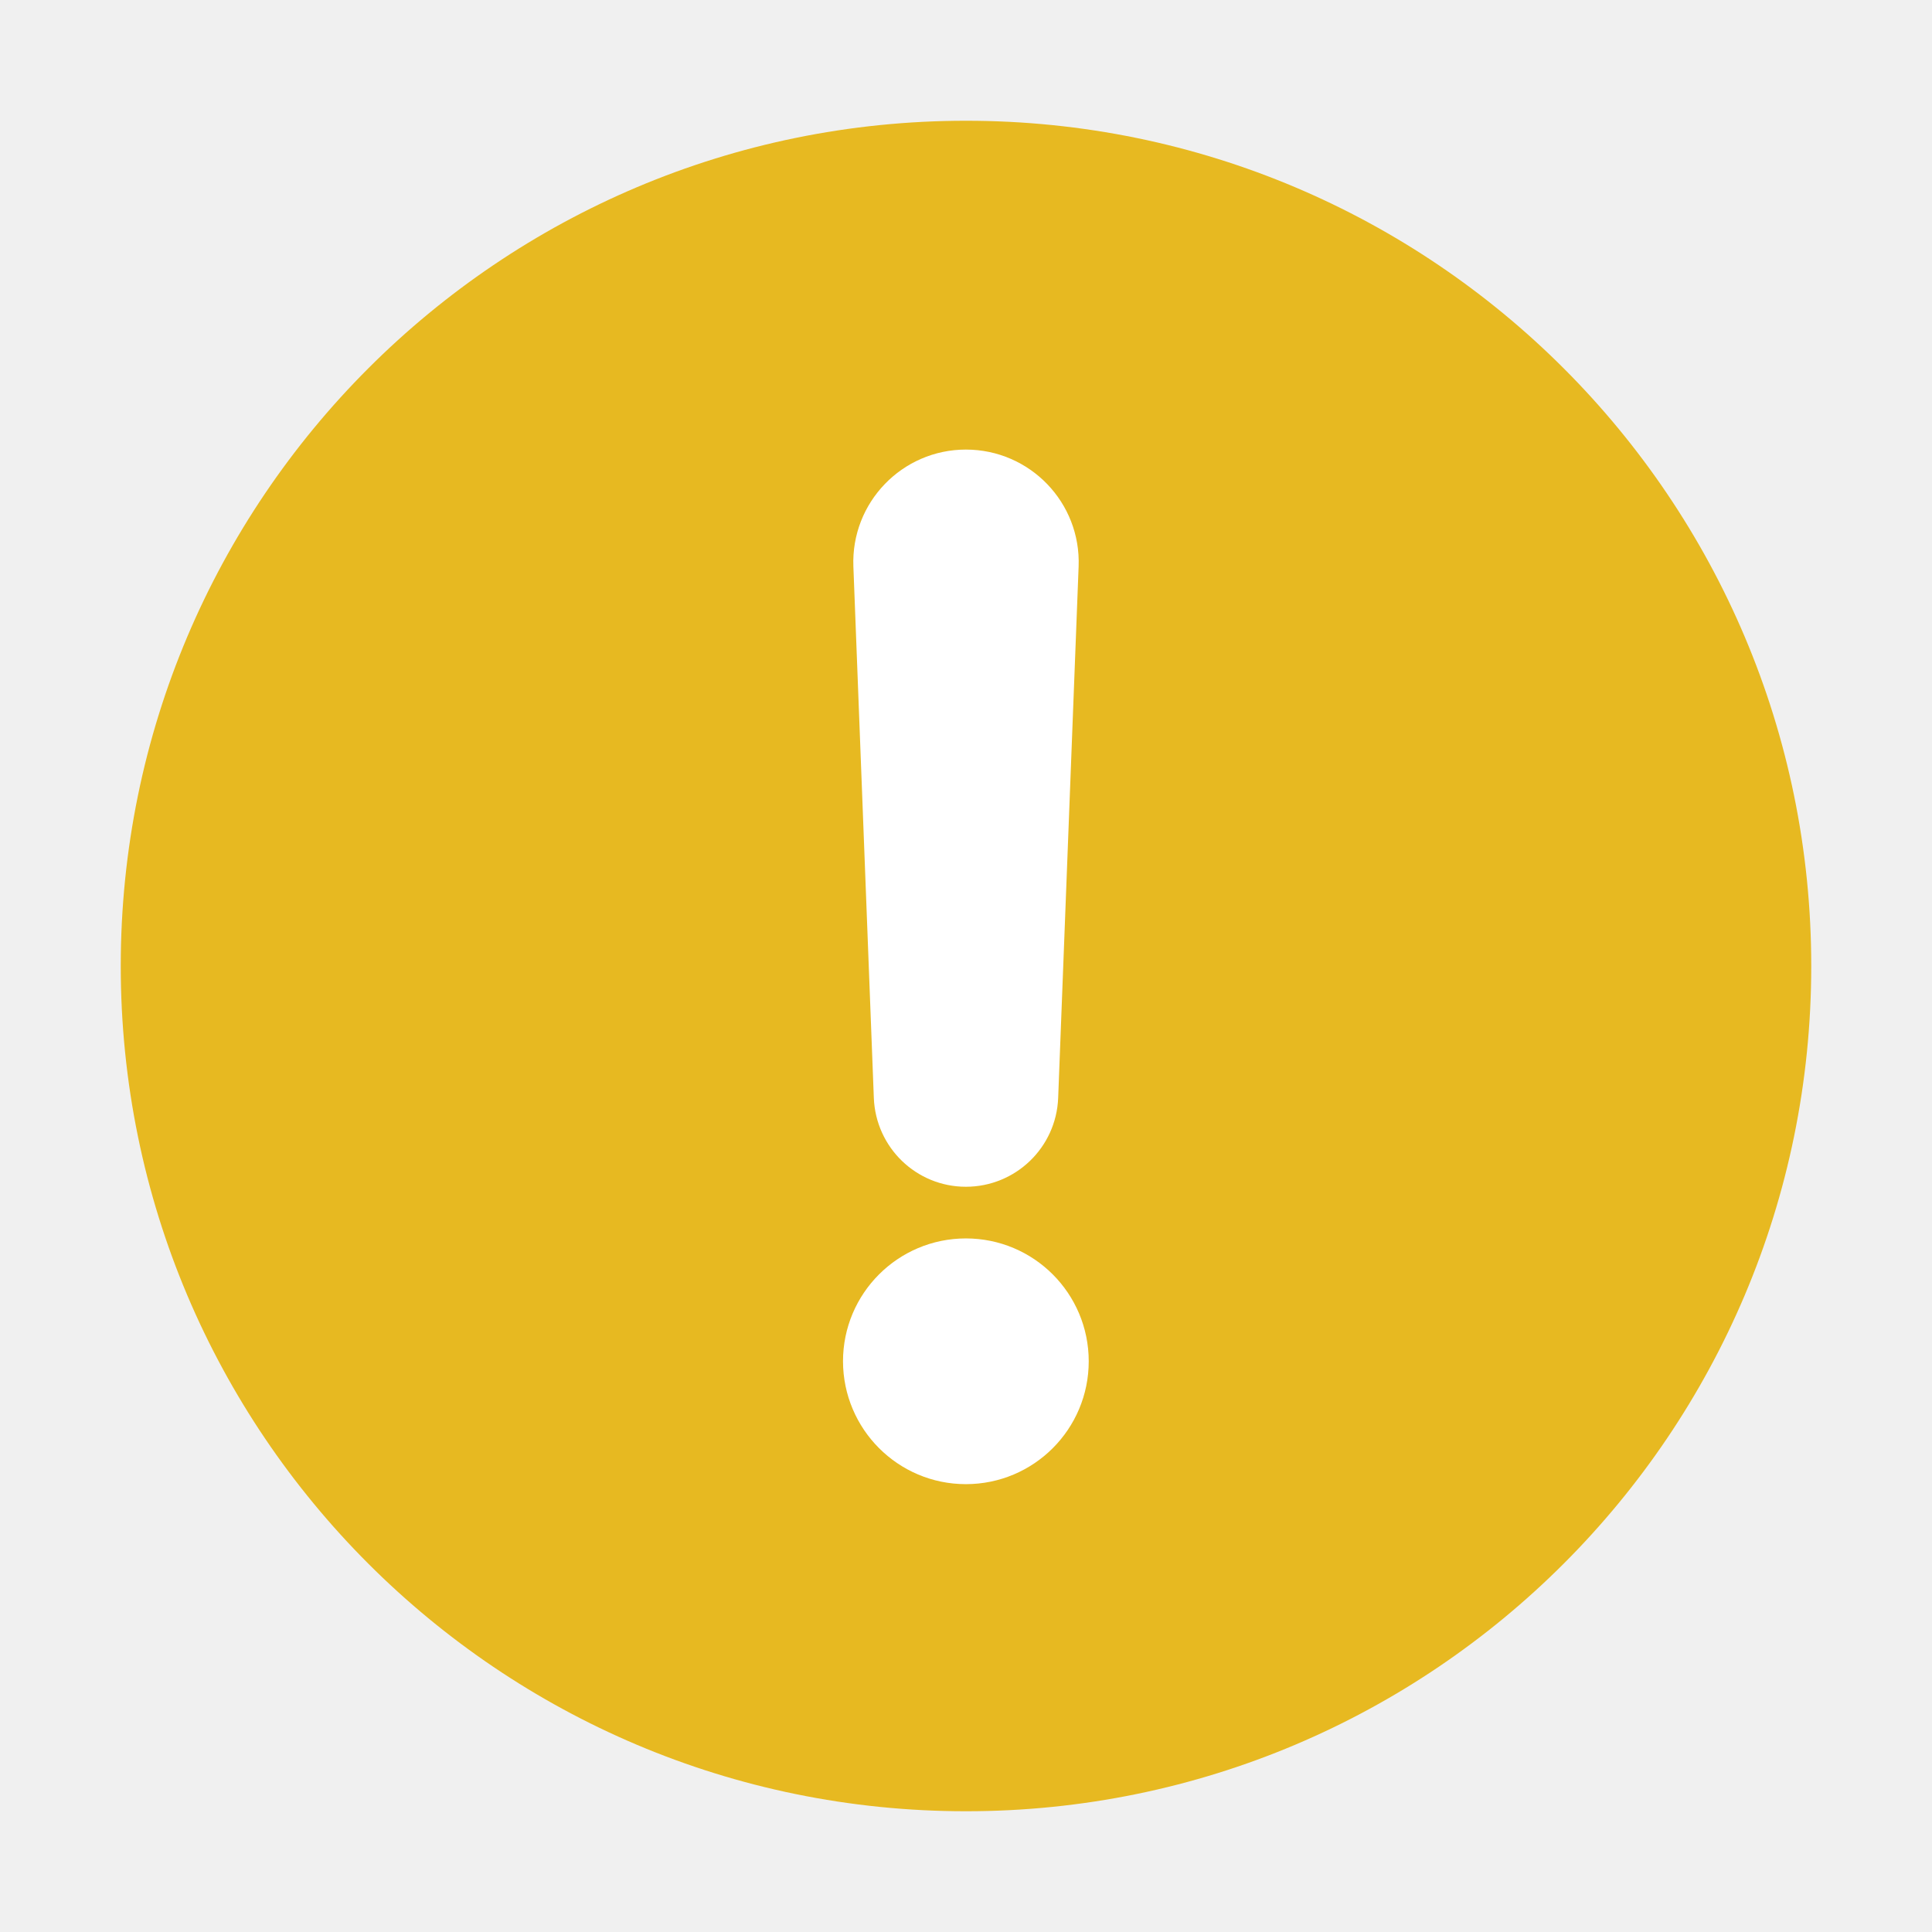
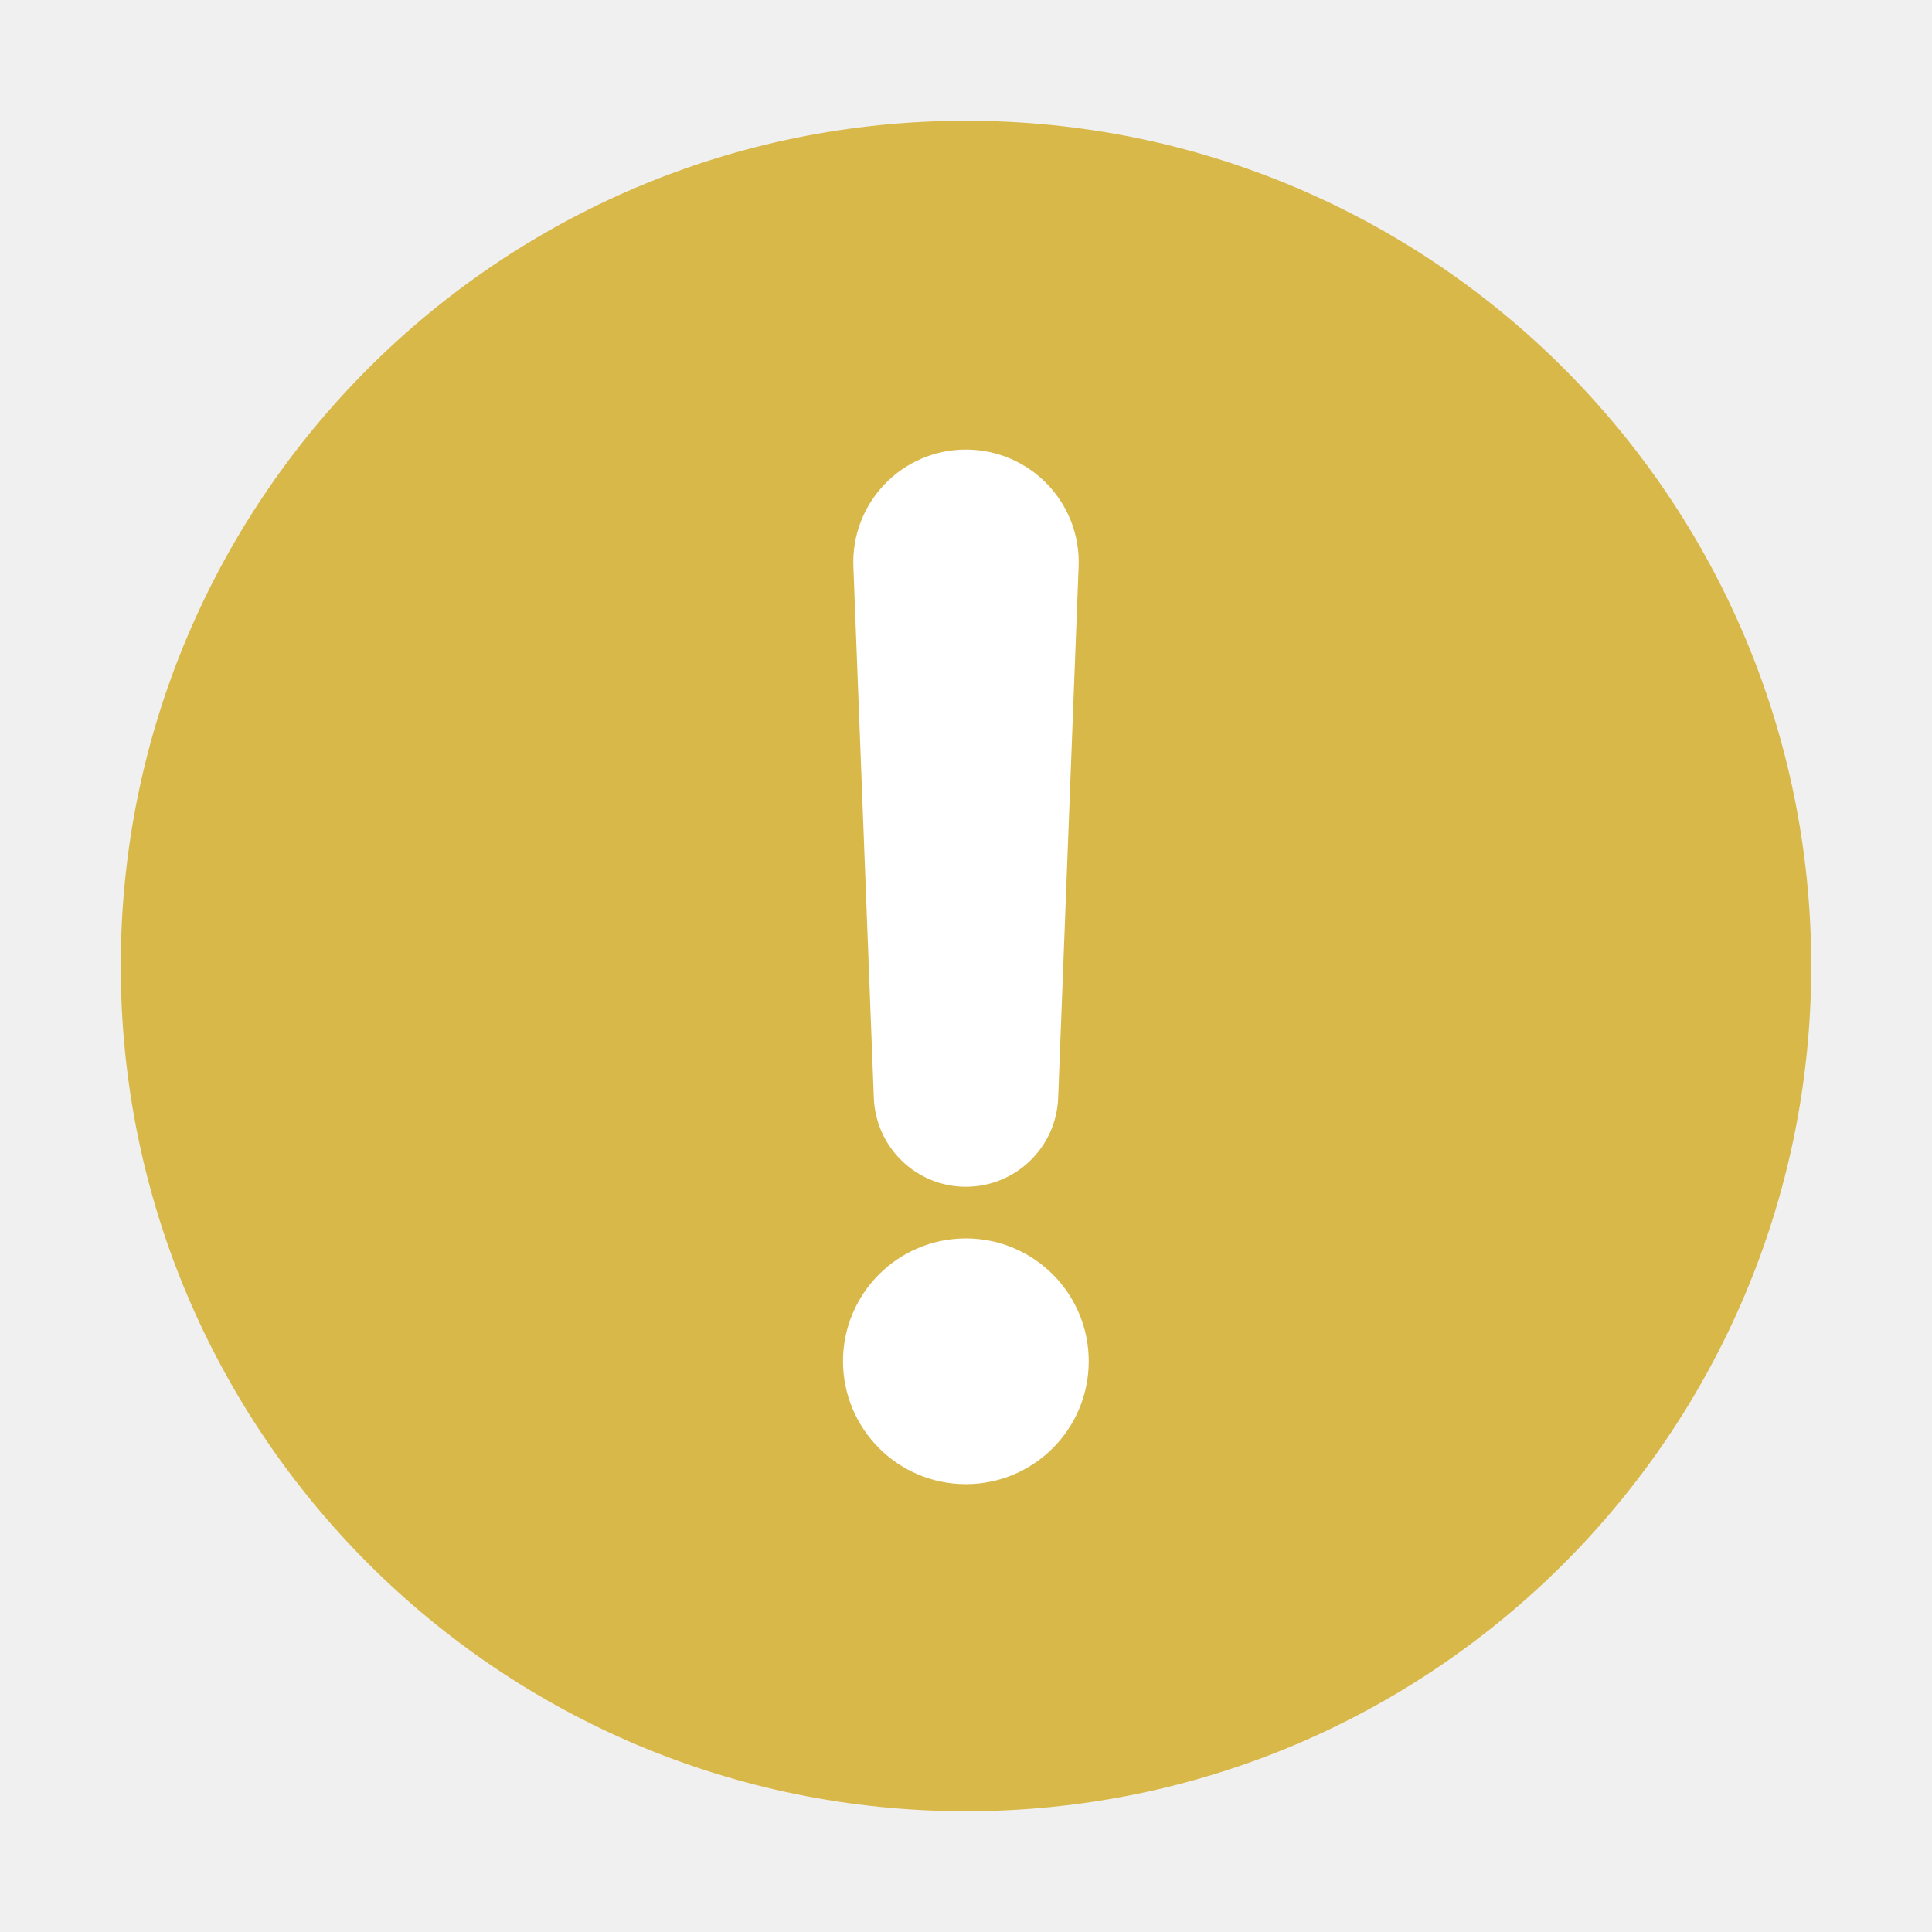
<svg xmlns="http://www.w3.org/2000/svg" viewBox="0 0 16 16">
-   <circle cx="8" cy="8" r="7" fill="#e7b921" />
+   <circle cx="8" cy="8" r="7" fill="#d9b84a" />
  <path fill="#fff" stroke="#fff" stroke-width="0.35" stroke-linejoin="round" transform="translate(8 8) scale(1.1) translate(-7.5 -7.5)" d="M7.499 9.726C7.914 9.726 8.249 10.062 8.249 10.476C8.249 10.89 7.914 11.226 7.499 11.226C7.085 11.226 6.75 10.89 6.749 10.476C6.749 10.062 7.085 9.726 7.499 9.726ZM7.499 3.787C7.882 3.787 8.188 4.104 8.173 4.486L8.019 8.487C8.008 8.766 7.779 8.987 7.499 8.987C7.22 8.987 6.992 8.766 6.981 8.487L6.827 4.486C6.812 4.104 7.118 3.787 7.499 3.787Z" />
</svg>
